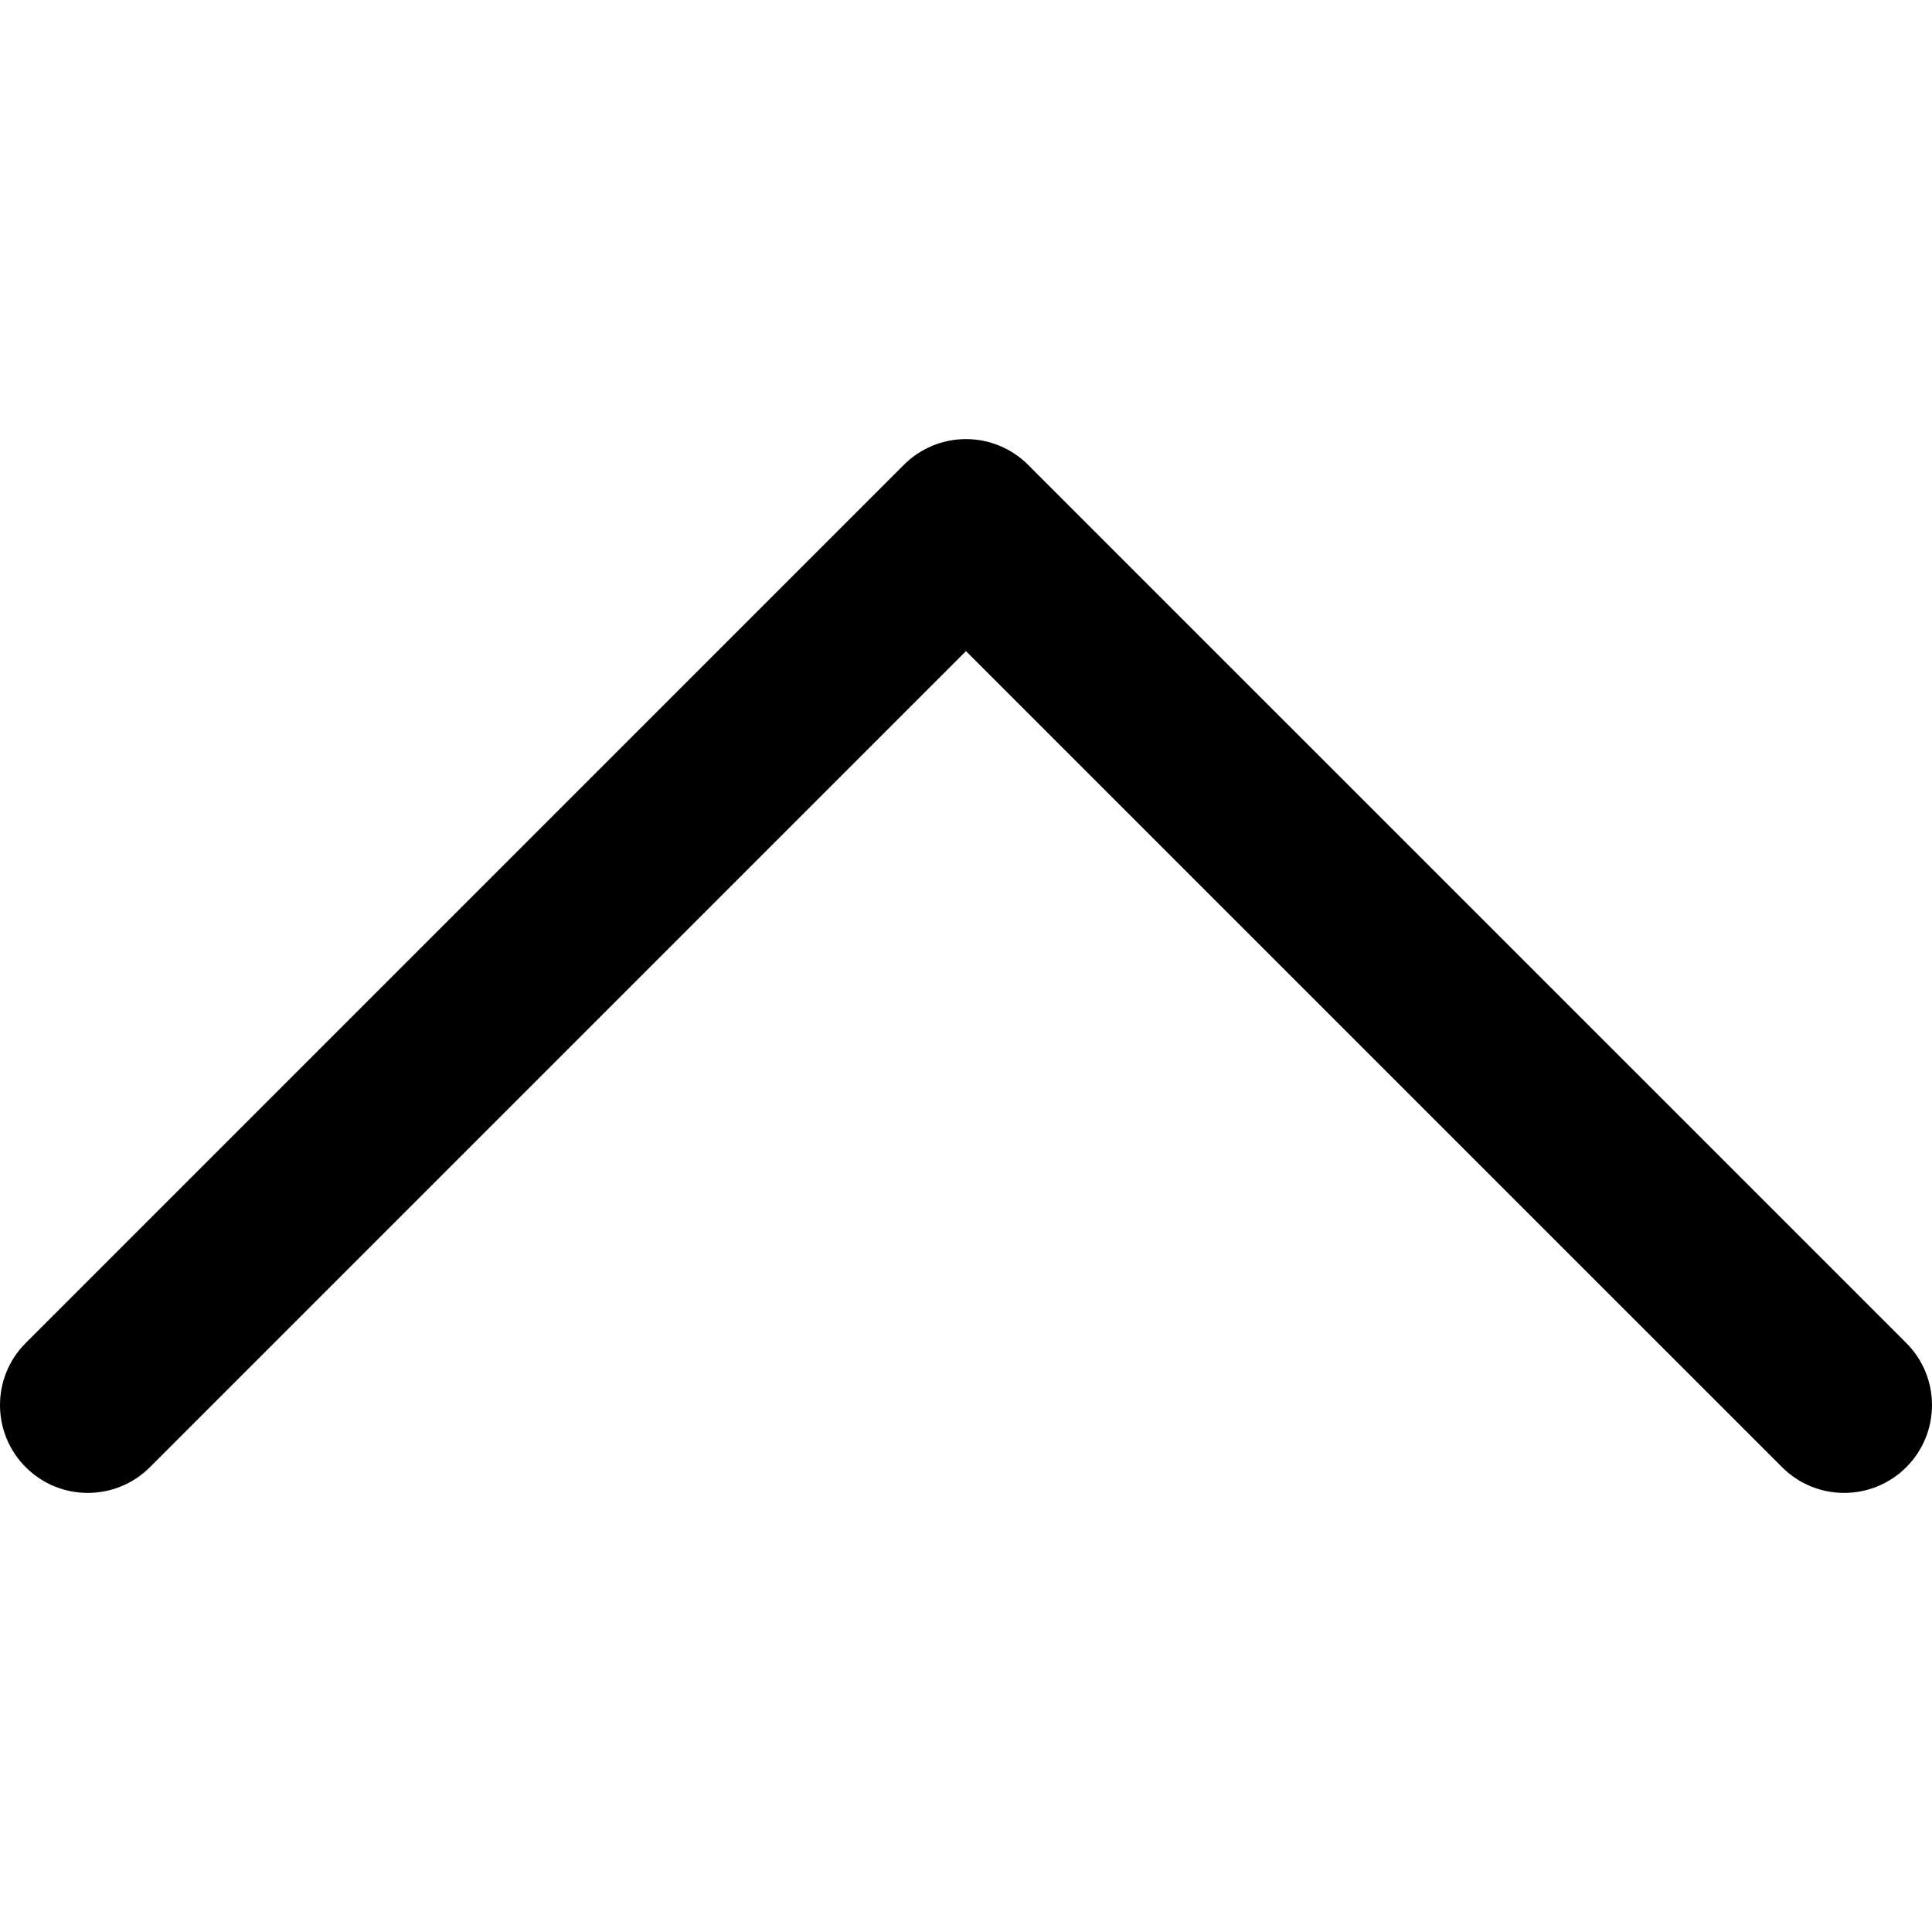
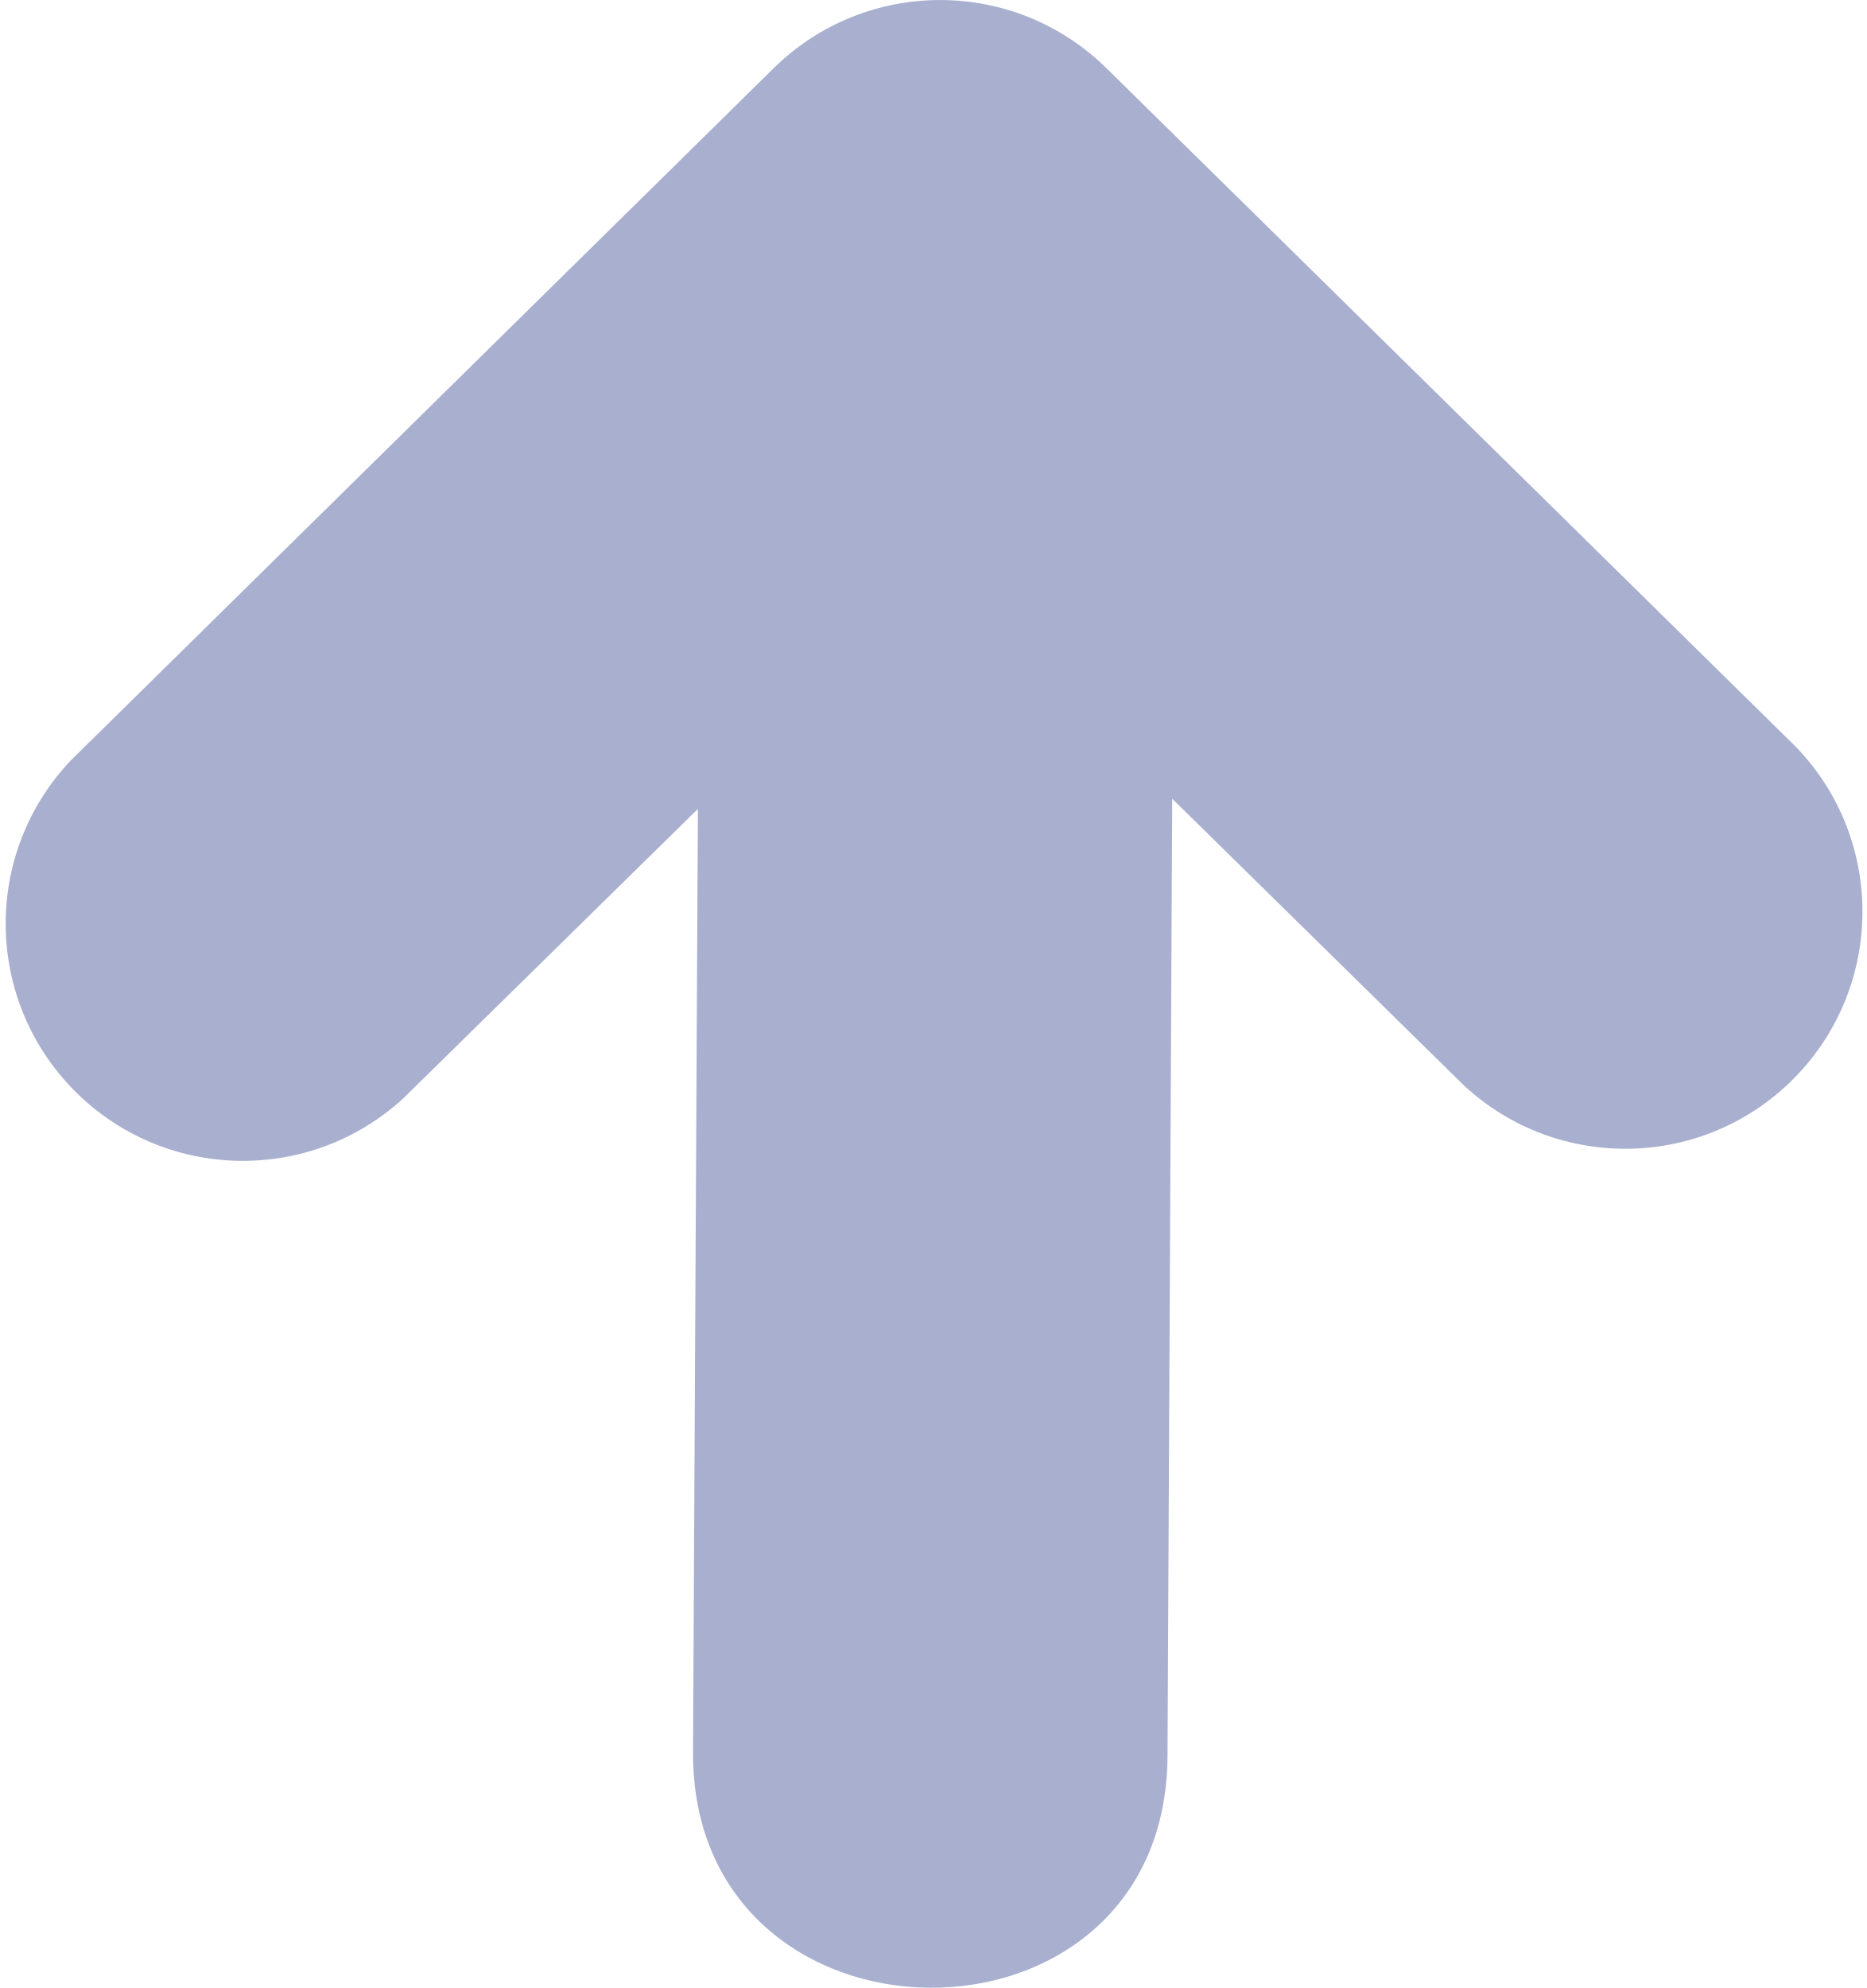
- <svg xmlns="http://www.w3.org/2000/svg" fill="#000000" height="800px" width="800px" version="1.1" id="Layer_1" viewBox="0 0 330 330" xml:space="preserve">
-   <path id="XMLID_224_" d="M325.606,229.393l-150.004-150C172.79,76.58,168.974,75,164.996,75c-3.979,0-7.794,1.581-10.607,4.394  l-149.996,150c-5.858,5.858-5.858,15.355,0,21.213c5.857,5.857,15.355,5.858,21.213,0l139.39-139.393l139.397,139.393  C307.322,253.536,311.161,255,315,255c3.839,0,7.678-1.464,10.607-4.394C331.464,244.748,331.464,235.251,325.606,229.393z" />
+ <svg xmlns="http://www.w3.org/2000/svg" fill="#a9afcf" id="Layer_1" data-name="Layer 1" viewBox="0 0 115.4 122.88">
+   <path d="M24.94,67.88A14.66,14.66,0,0,1,4.38,47L47.83,4.21a14.66,14.66,0,0,1,20.56,0L111,46.15A14.66,14.66,0,0,1,90.46,67.06l-18-17.69-.29,59.17c-.1,19.28-29.42,19-29.33-.25L43.14,50,24.94,67.88Z" />
</svg>
